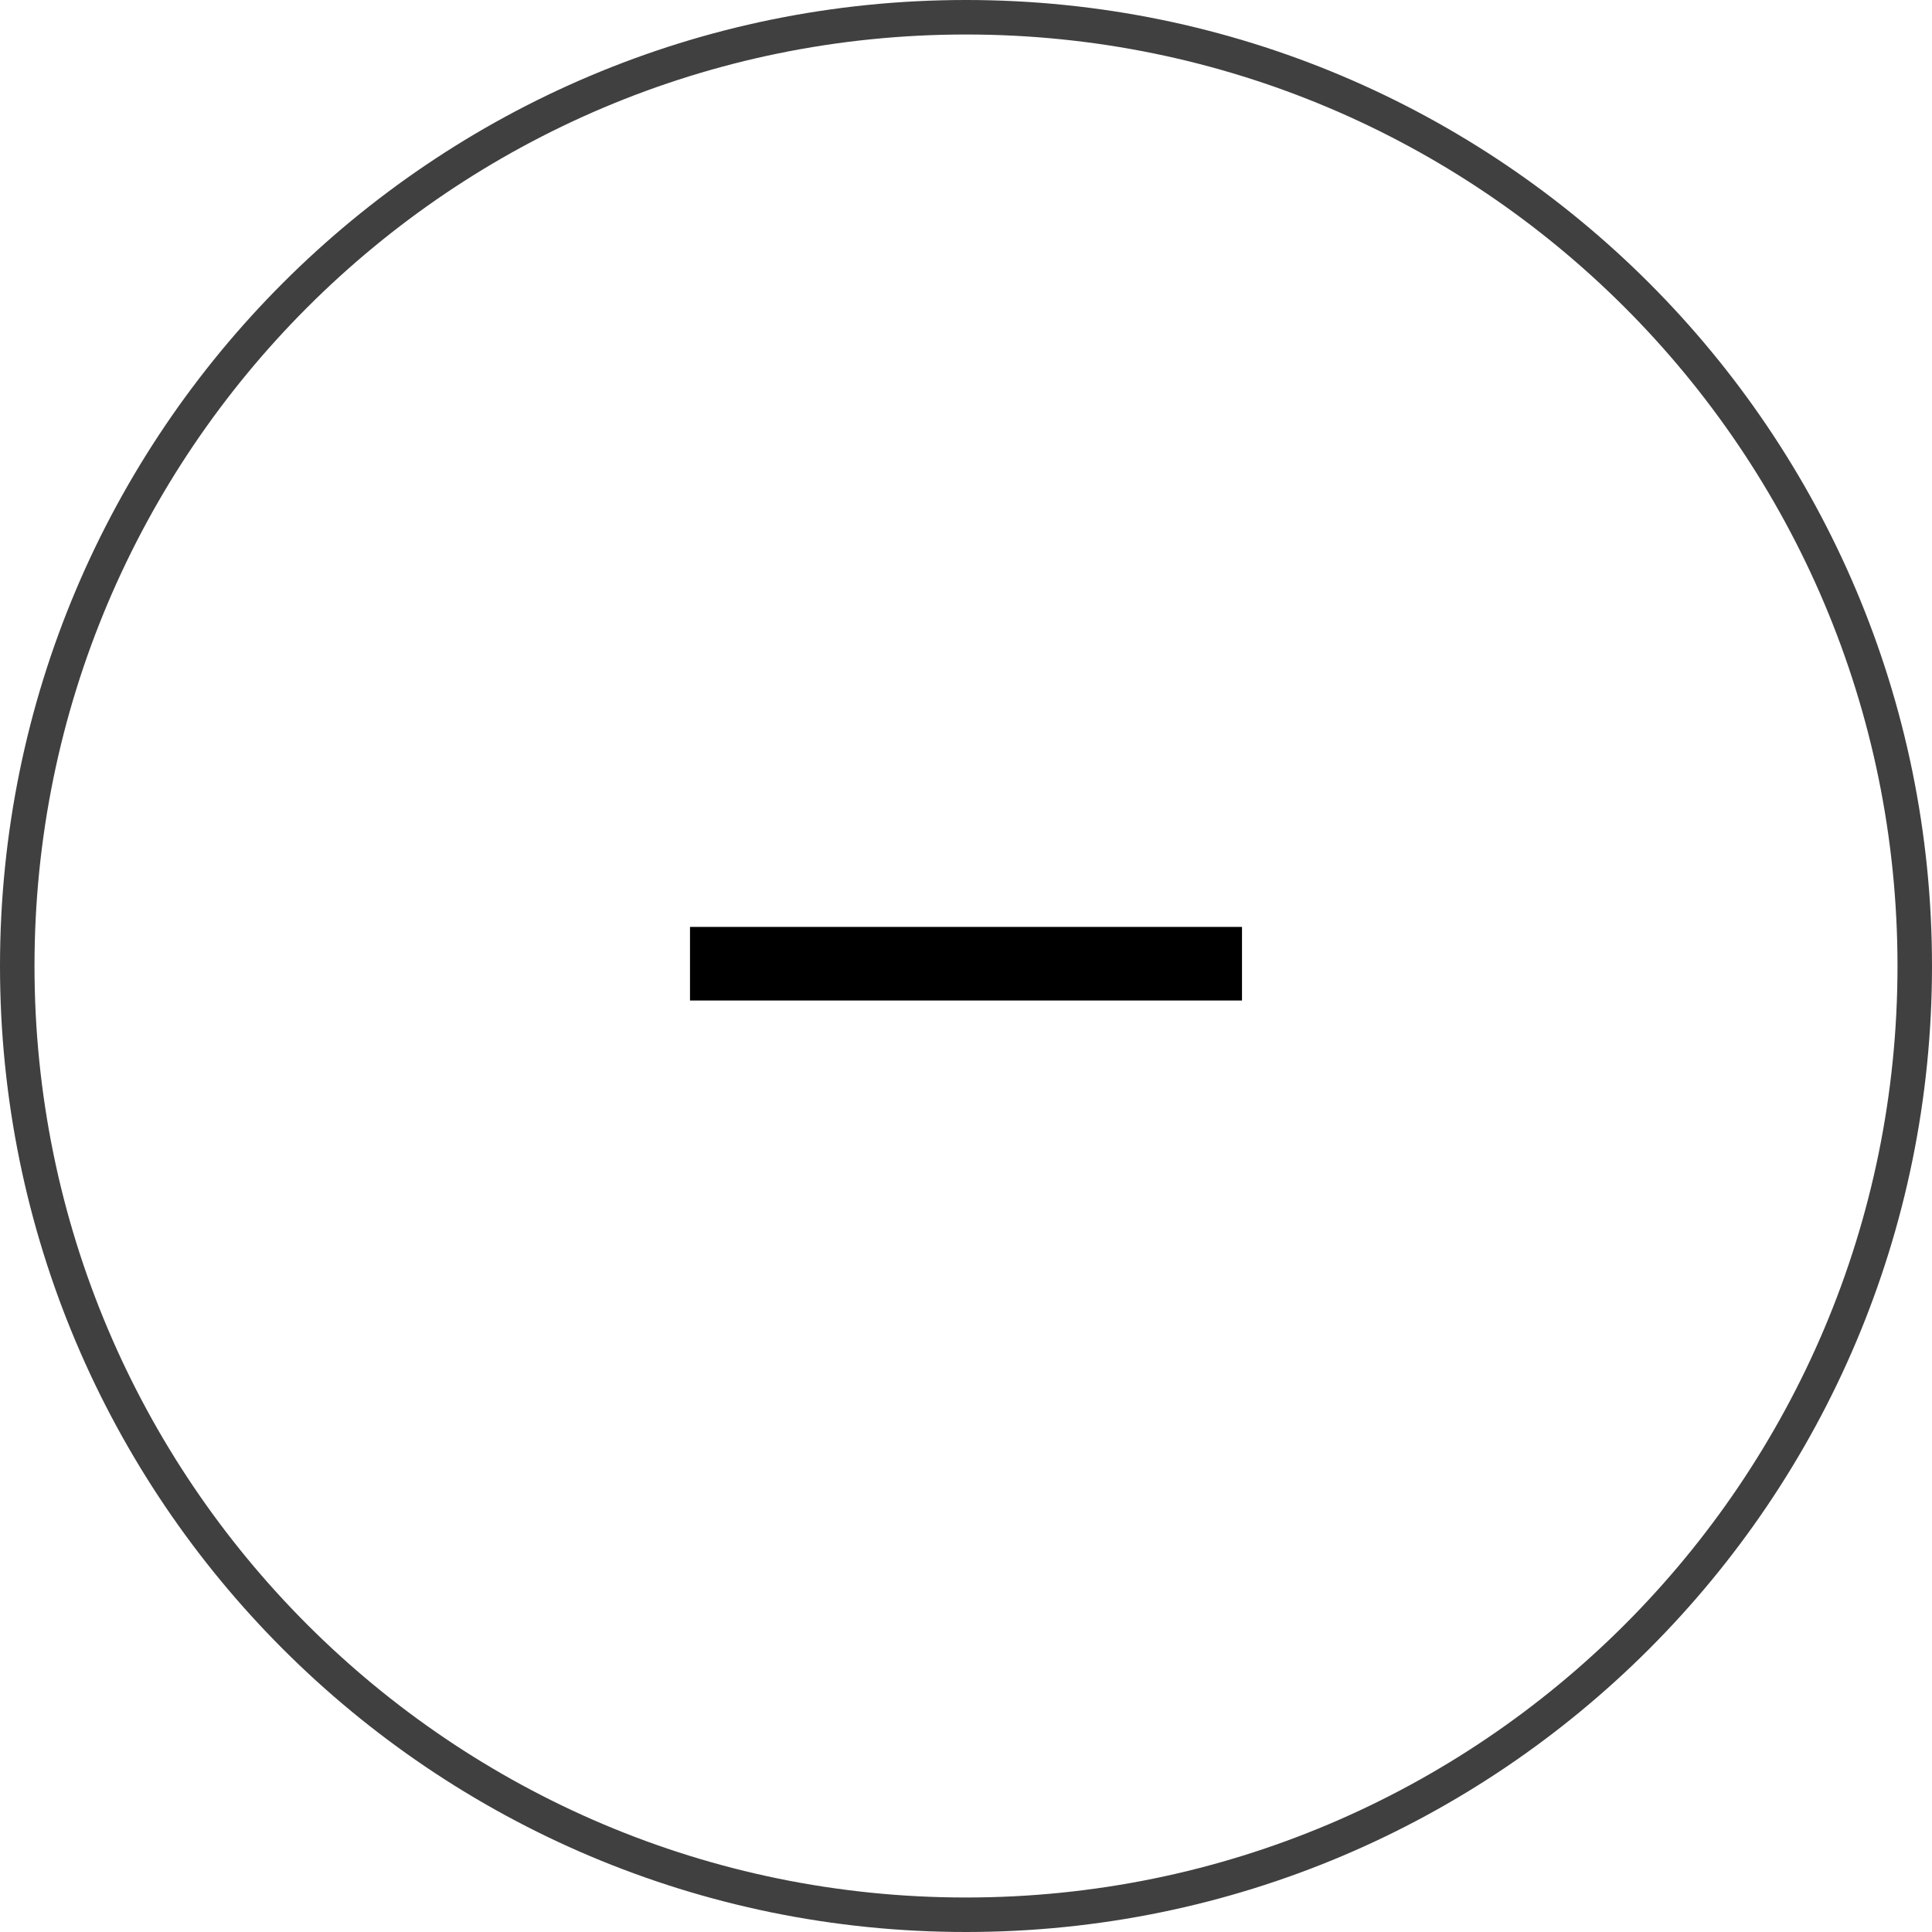
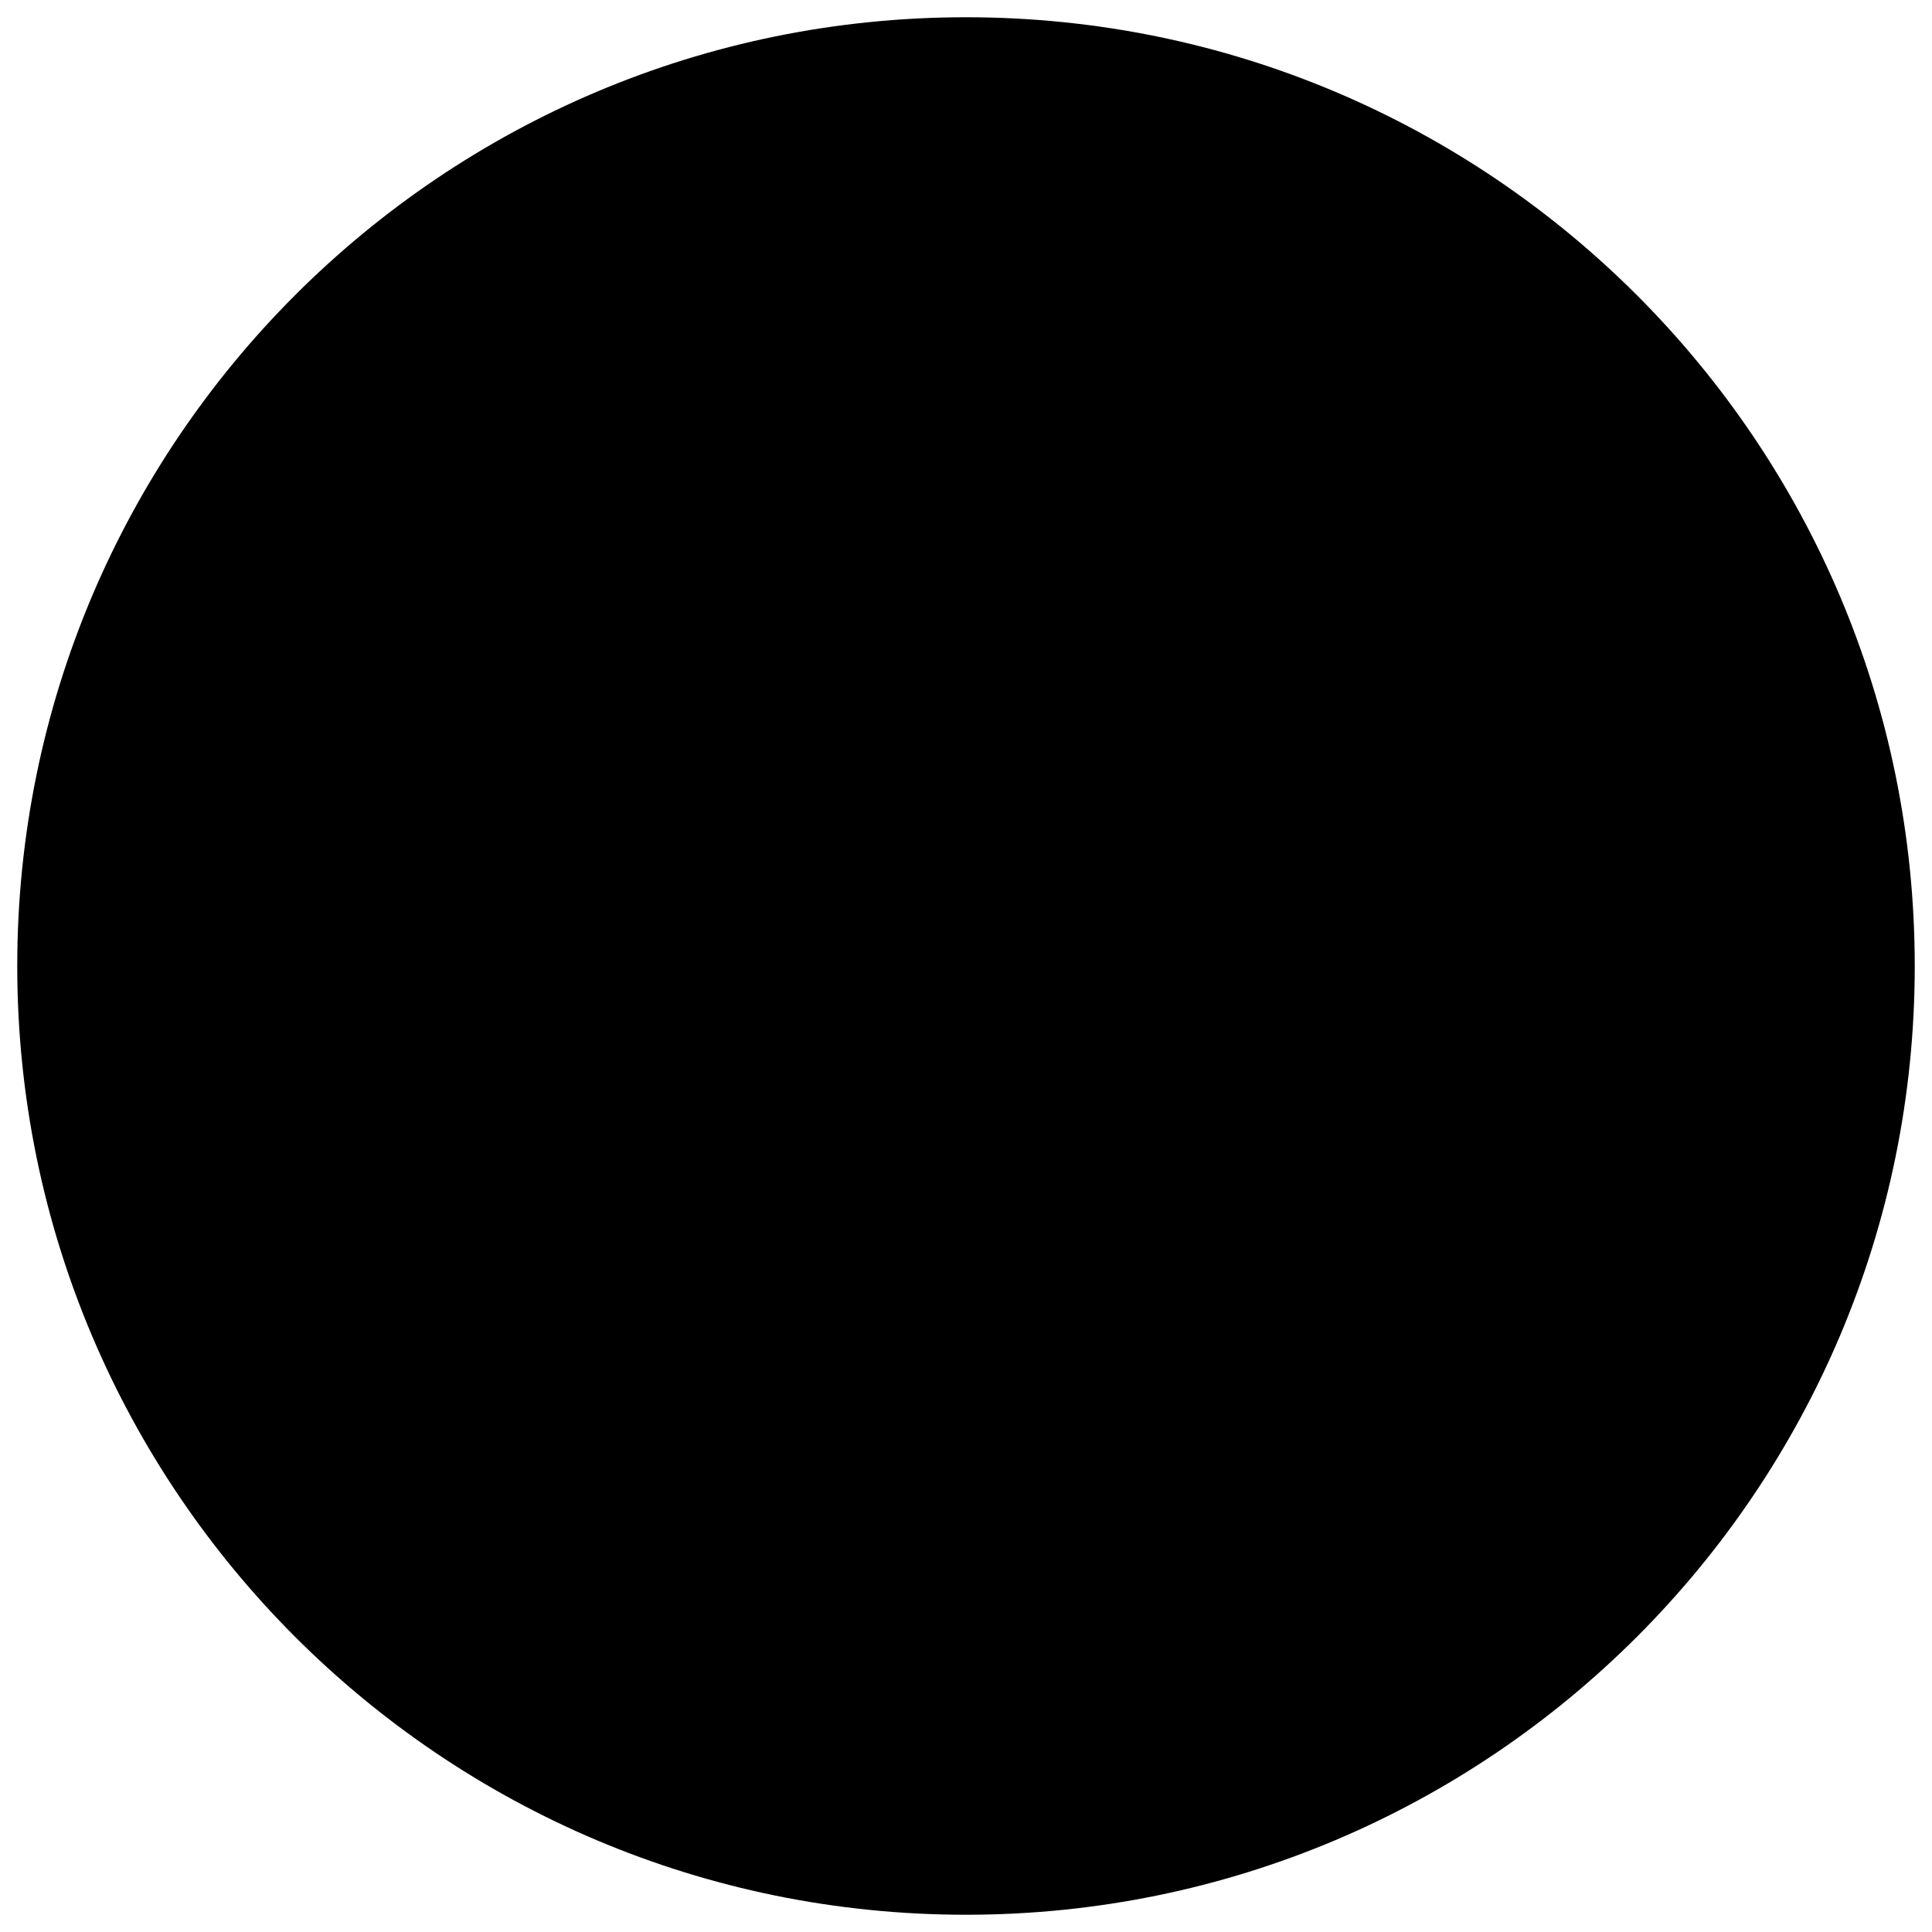
- <svg xmlns="http://www.w3.org/2000/svg" width="56" height="56" viewBox="0 0 56 56" fill="none">
-   <circle cx="28" cy="28" r="27.5" stroke="#404040" />
-   <rect x="20" y="29" width="2.133" height="16" transform="rotate(-90 20 29.0001)" fill="black" />
+ <svg xmlns="http://www.w3.org/2000/svg" width="56" height="56" viewBox="0 0 56 56">
+   <circle cx="28" cy="28" r="27.5" />
+   <rect x="20" y="29" width="2.133" height="16" transform="rotate(-90 20 29.0001)" />
</svg>
